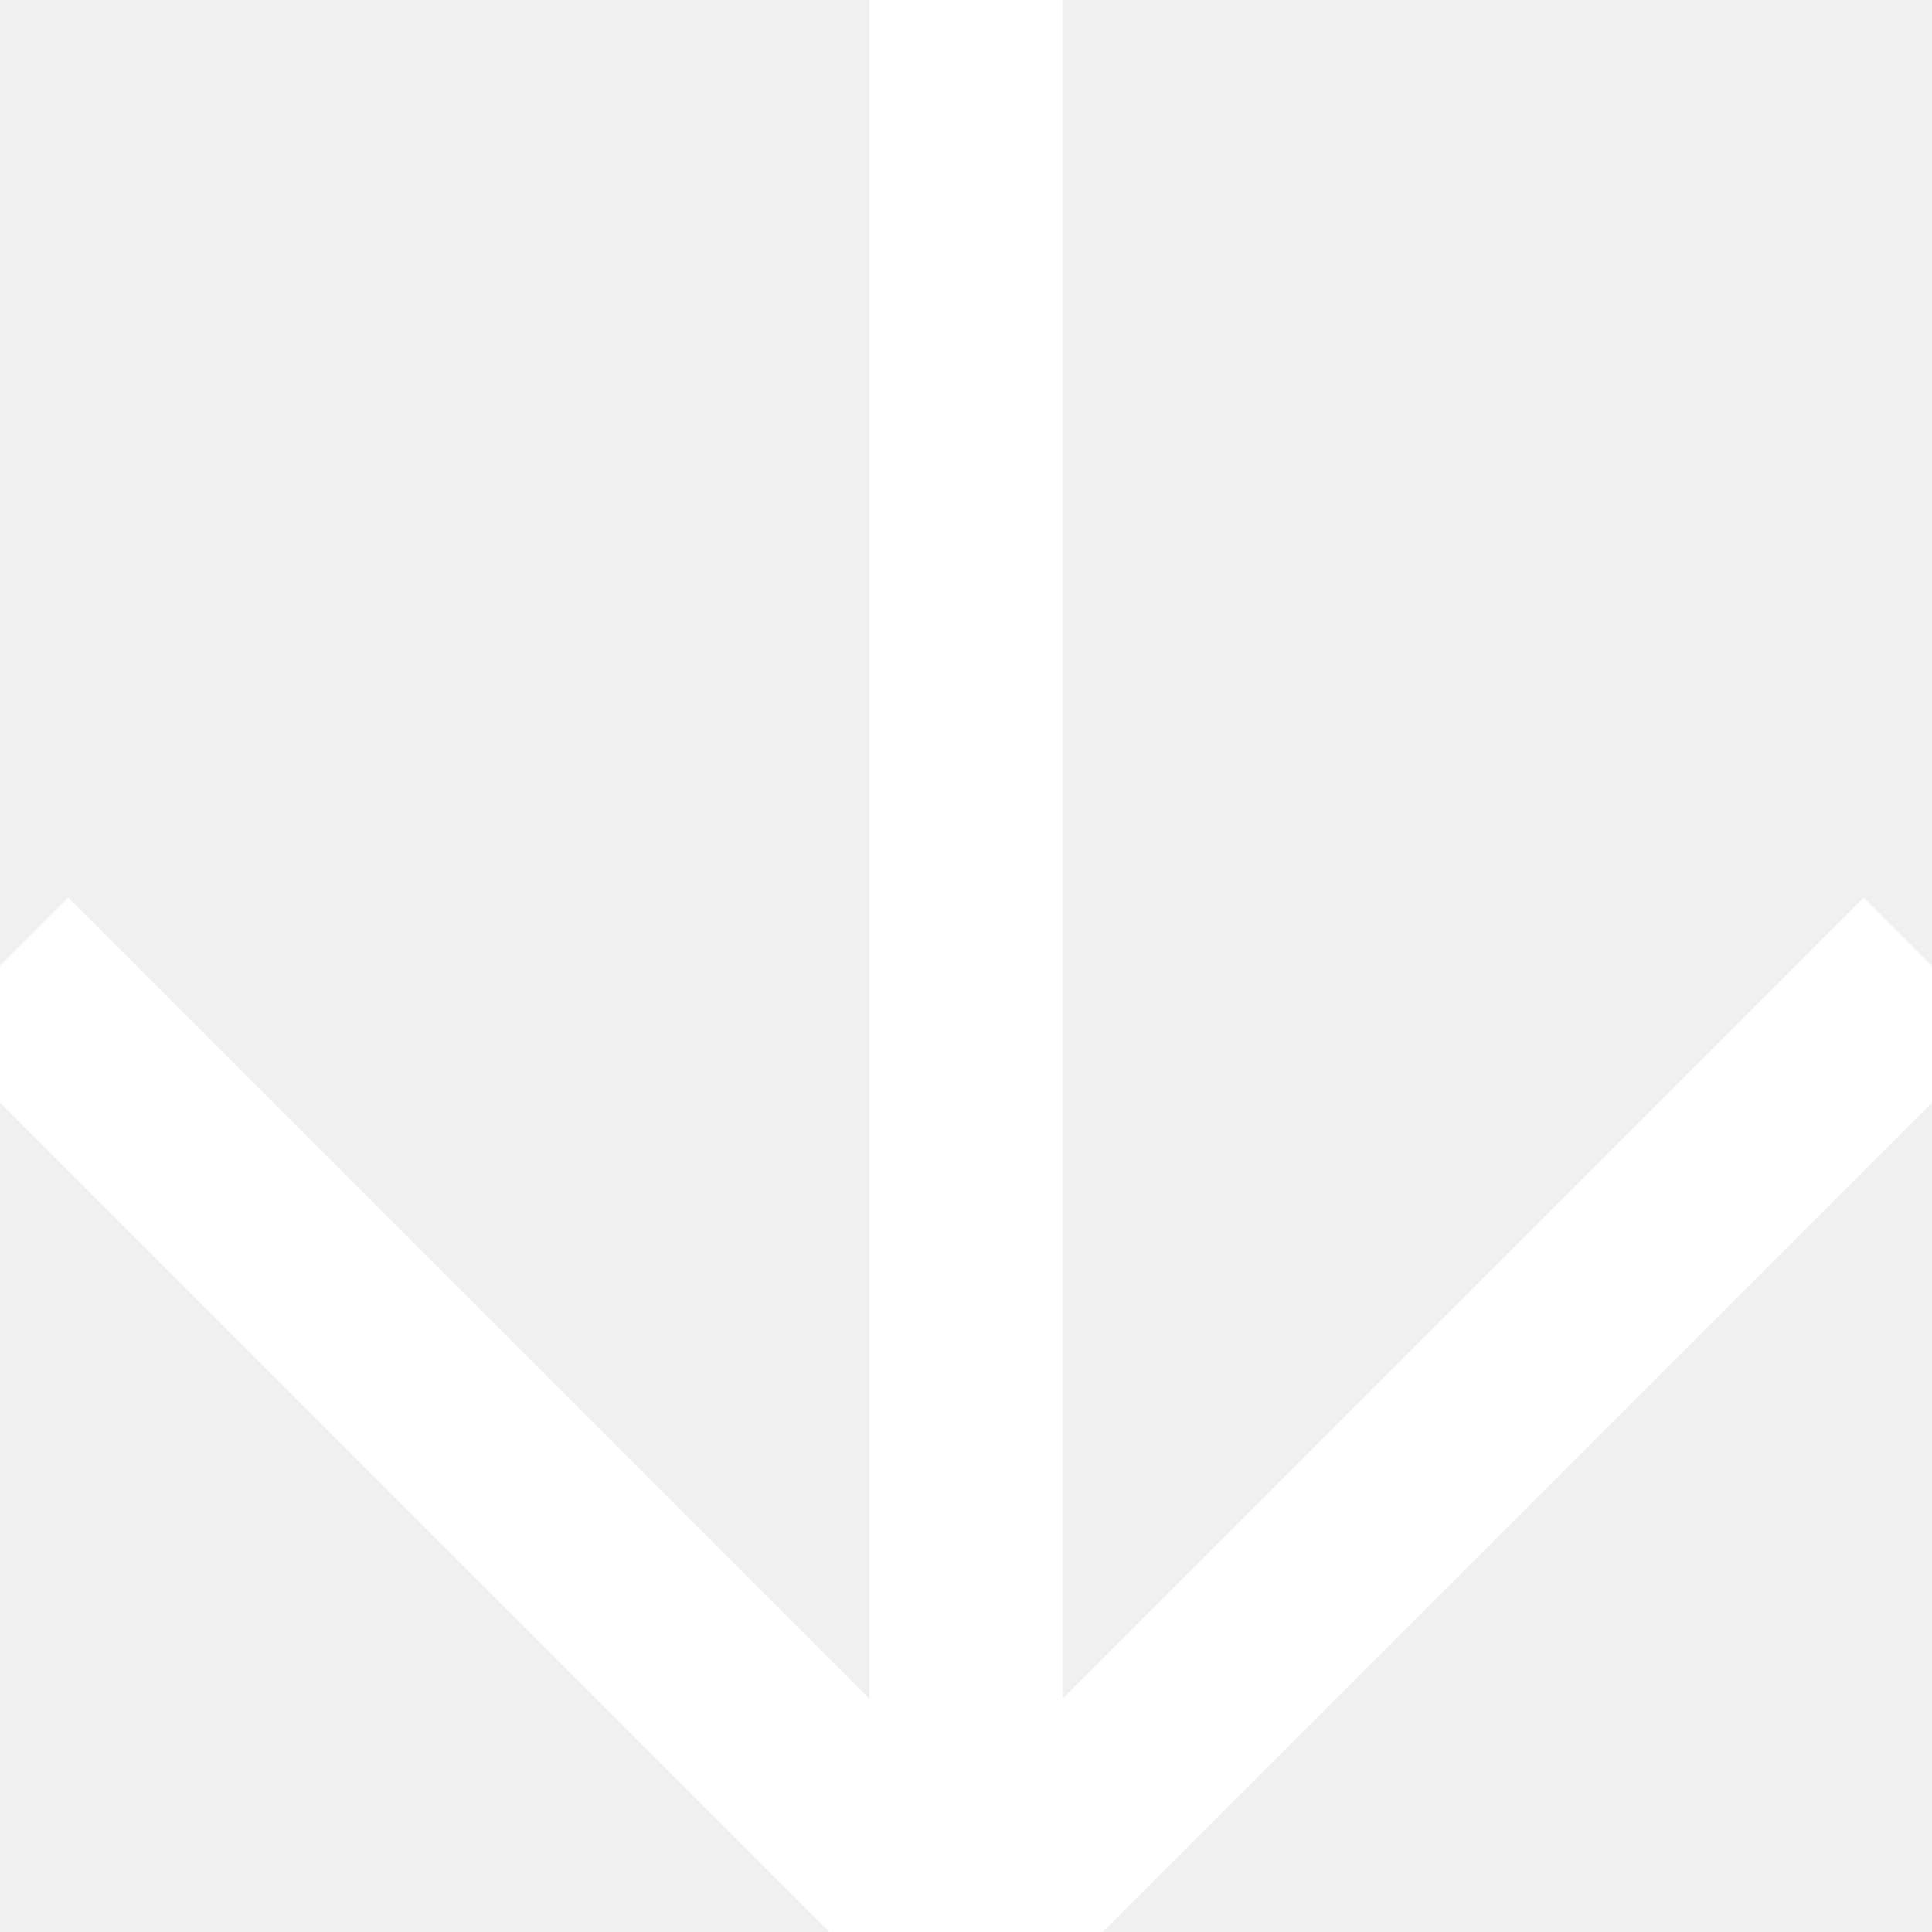
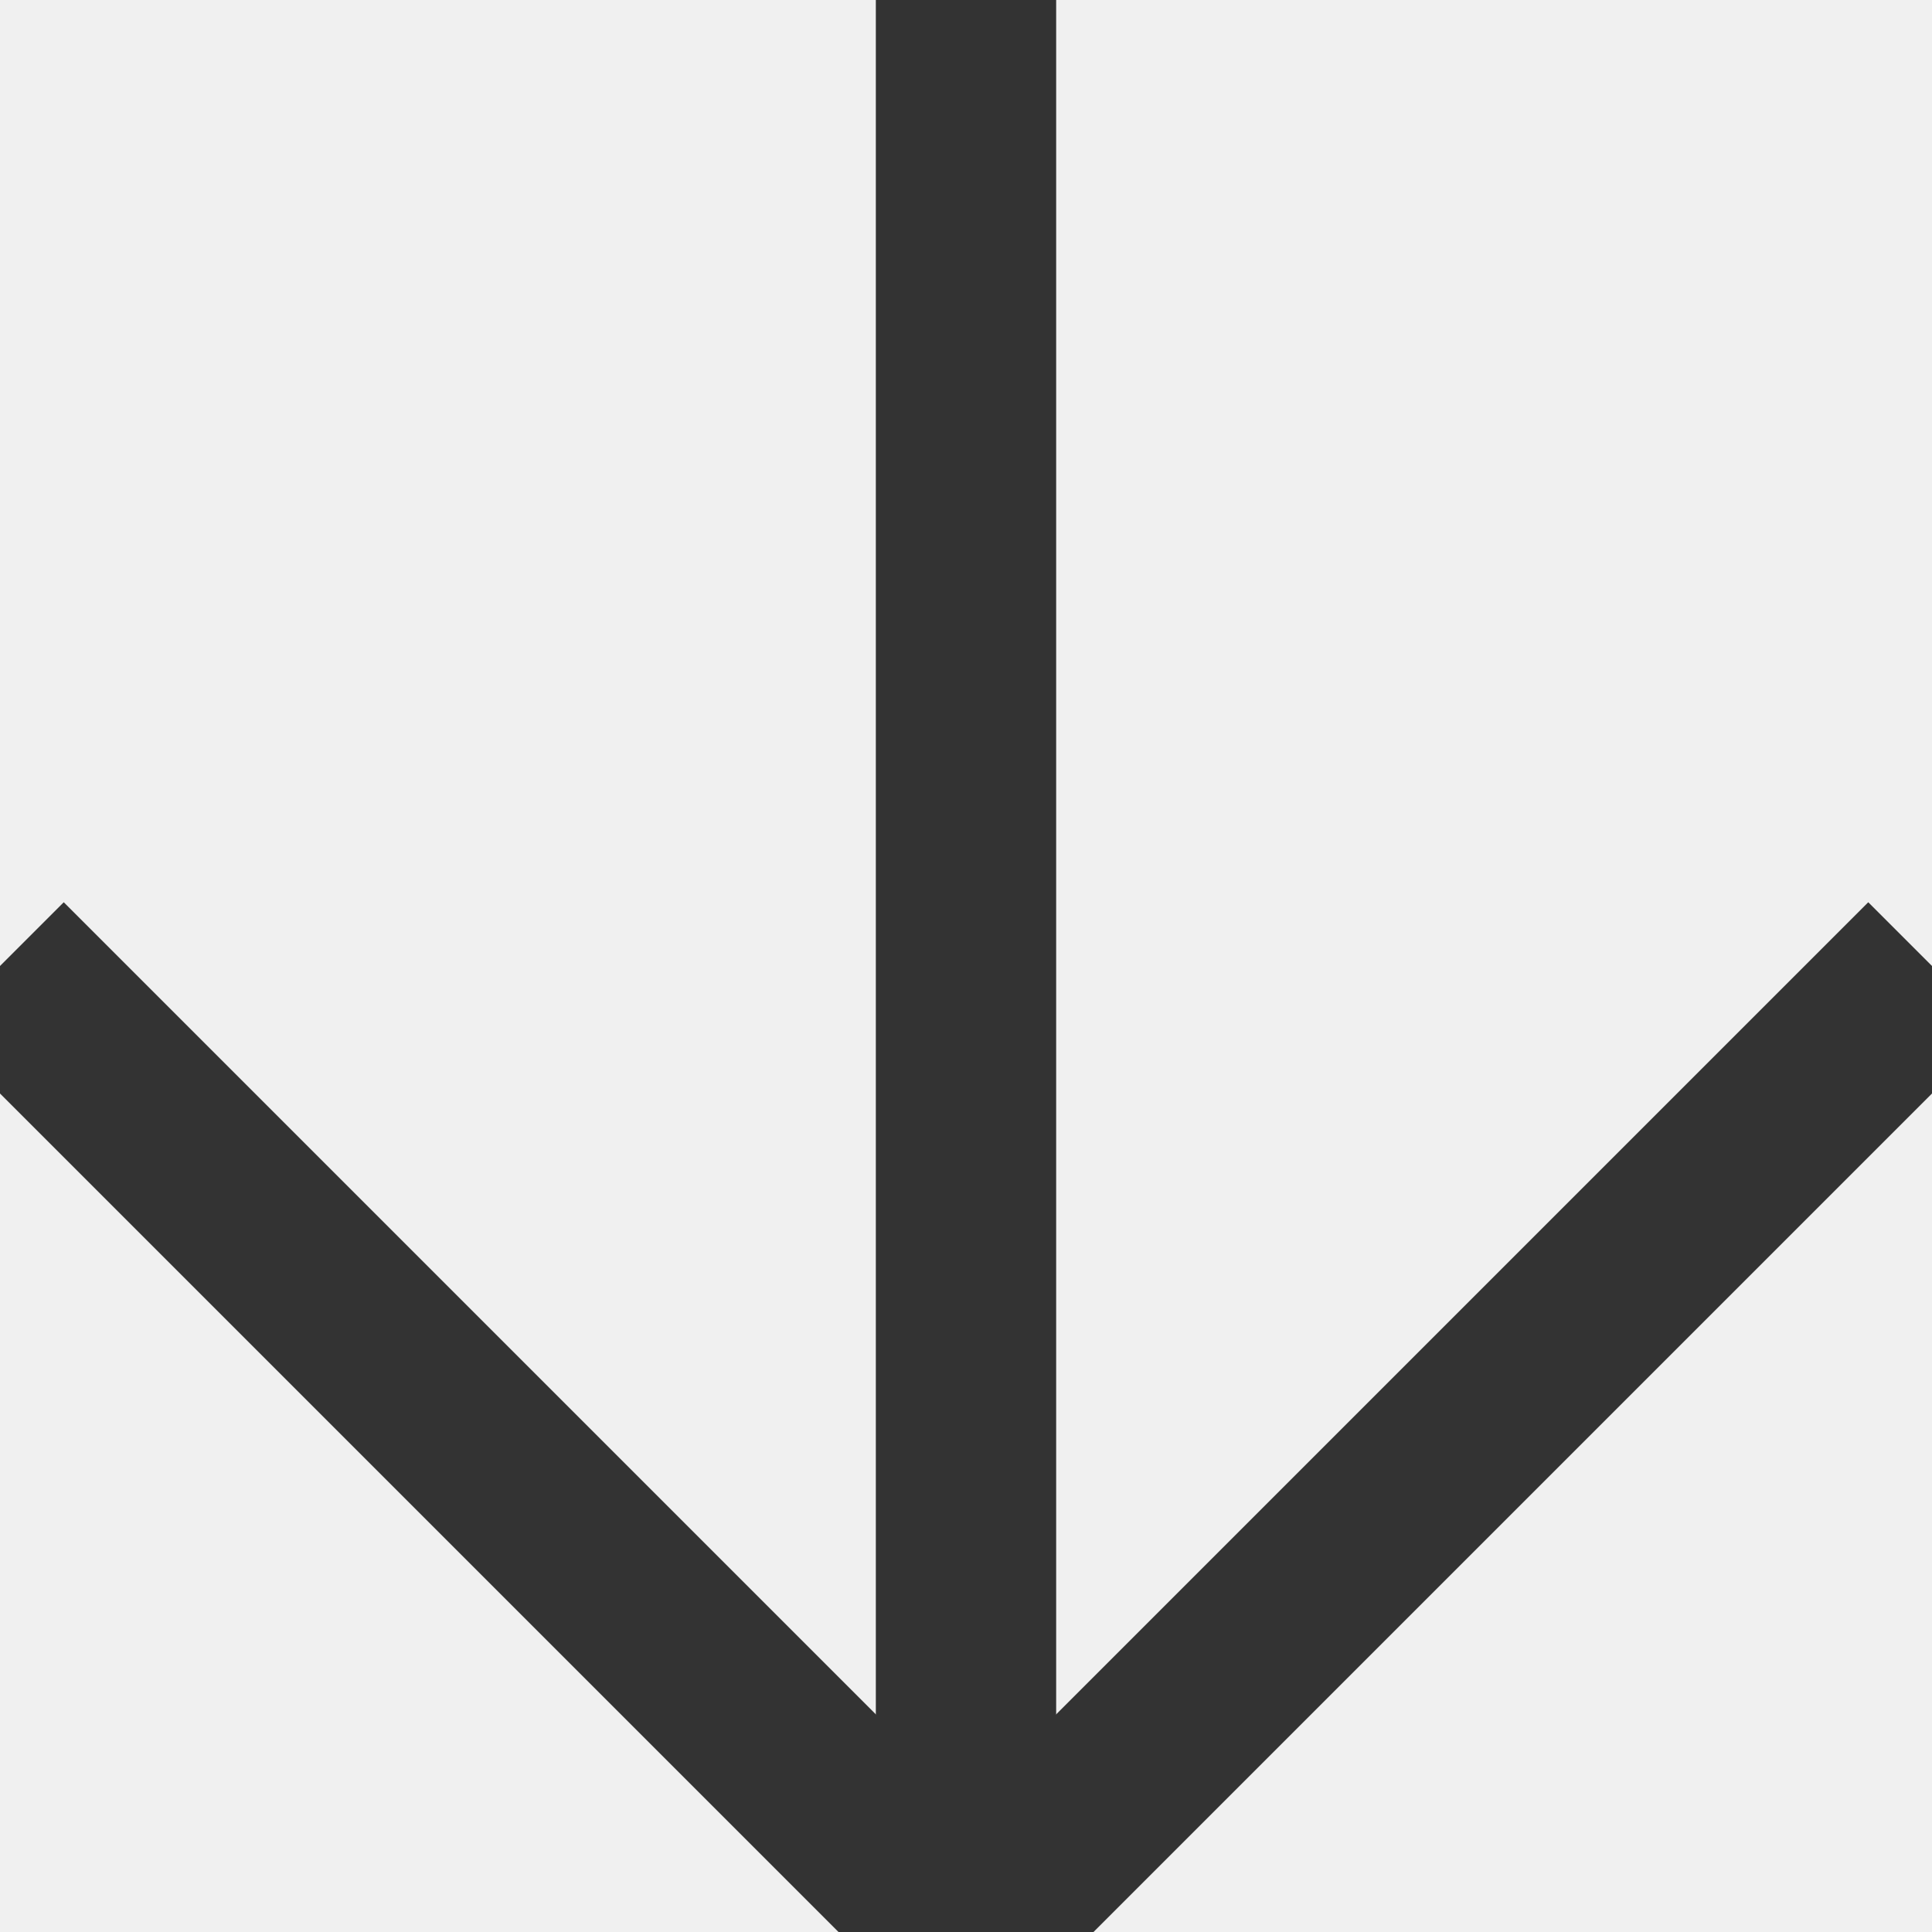
<svg xmlns="http://www.w3.org/2000/svg" width="30px" height="30px" viewBox="0 0 30 30" zoomAndPan="disable" preserveAspectRatio="none">
-   <style type="text/css"> line { stroke: #ffffff; stroke-width: 3; } </style>
+   <style type="text/css"> line { stroke: #333333; stroke-width: 2.8; } </style>
  <line x1="0" y1="15" x2="15" y2="30" />
  <line x1="30" y1="15" x2="15" y2="30" />
  <line x1="15" y1="30" x2="15" y2="0" />
</svg>
